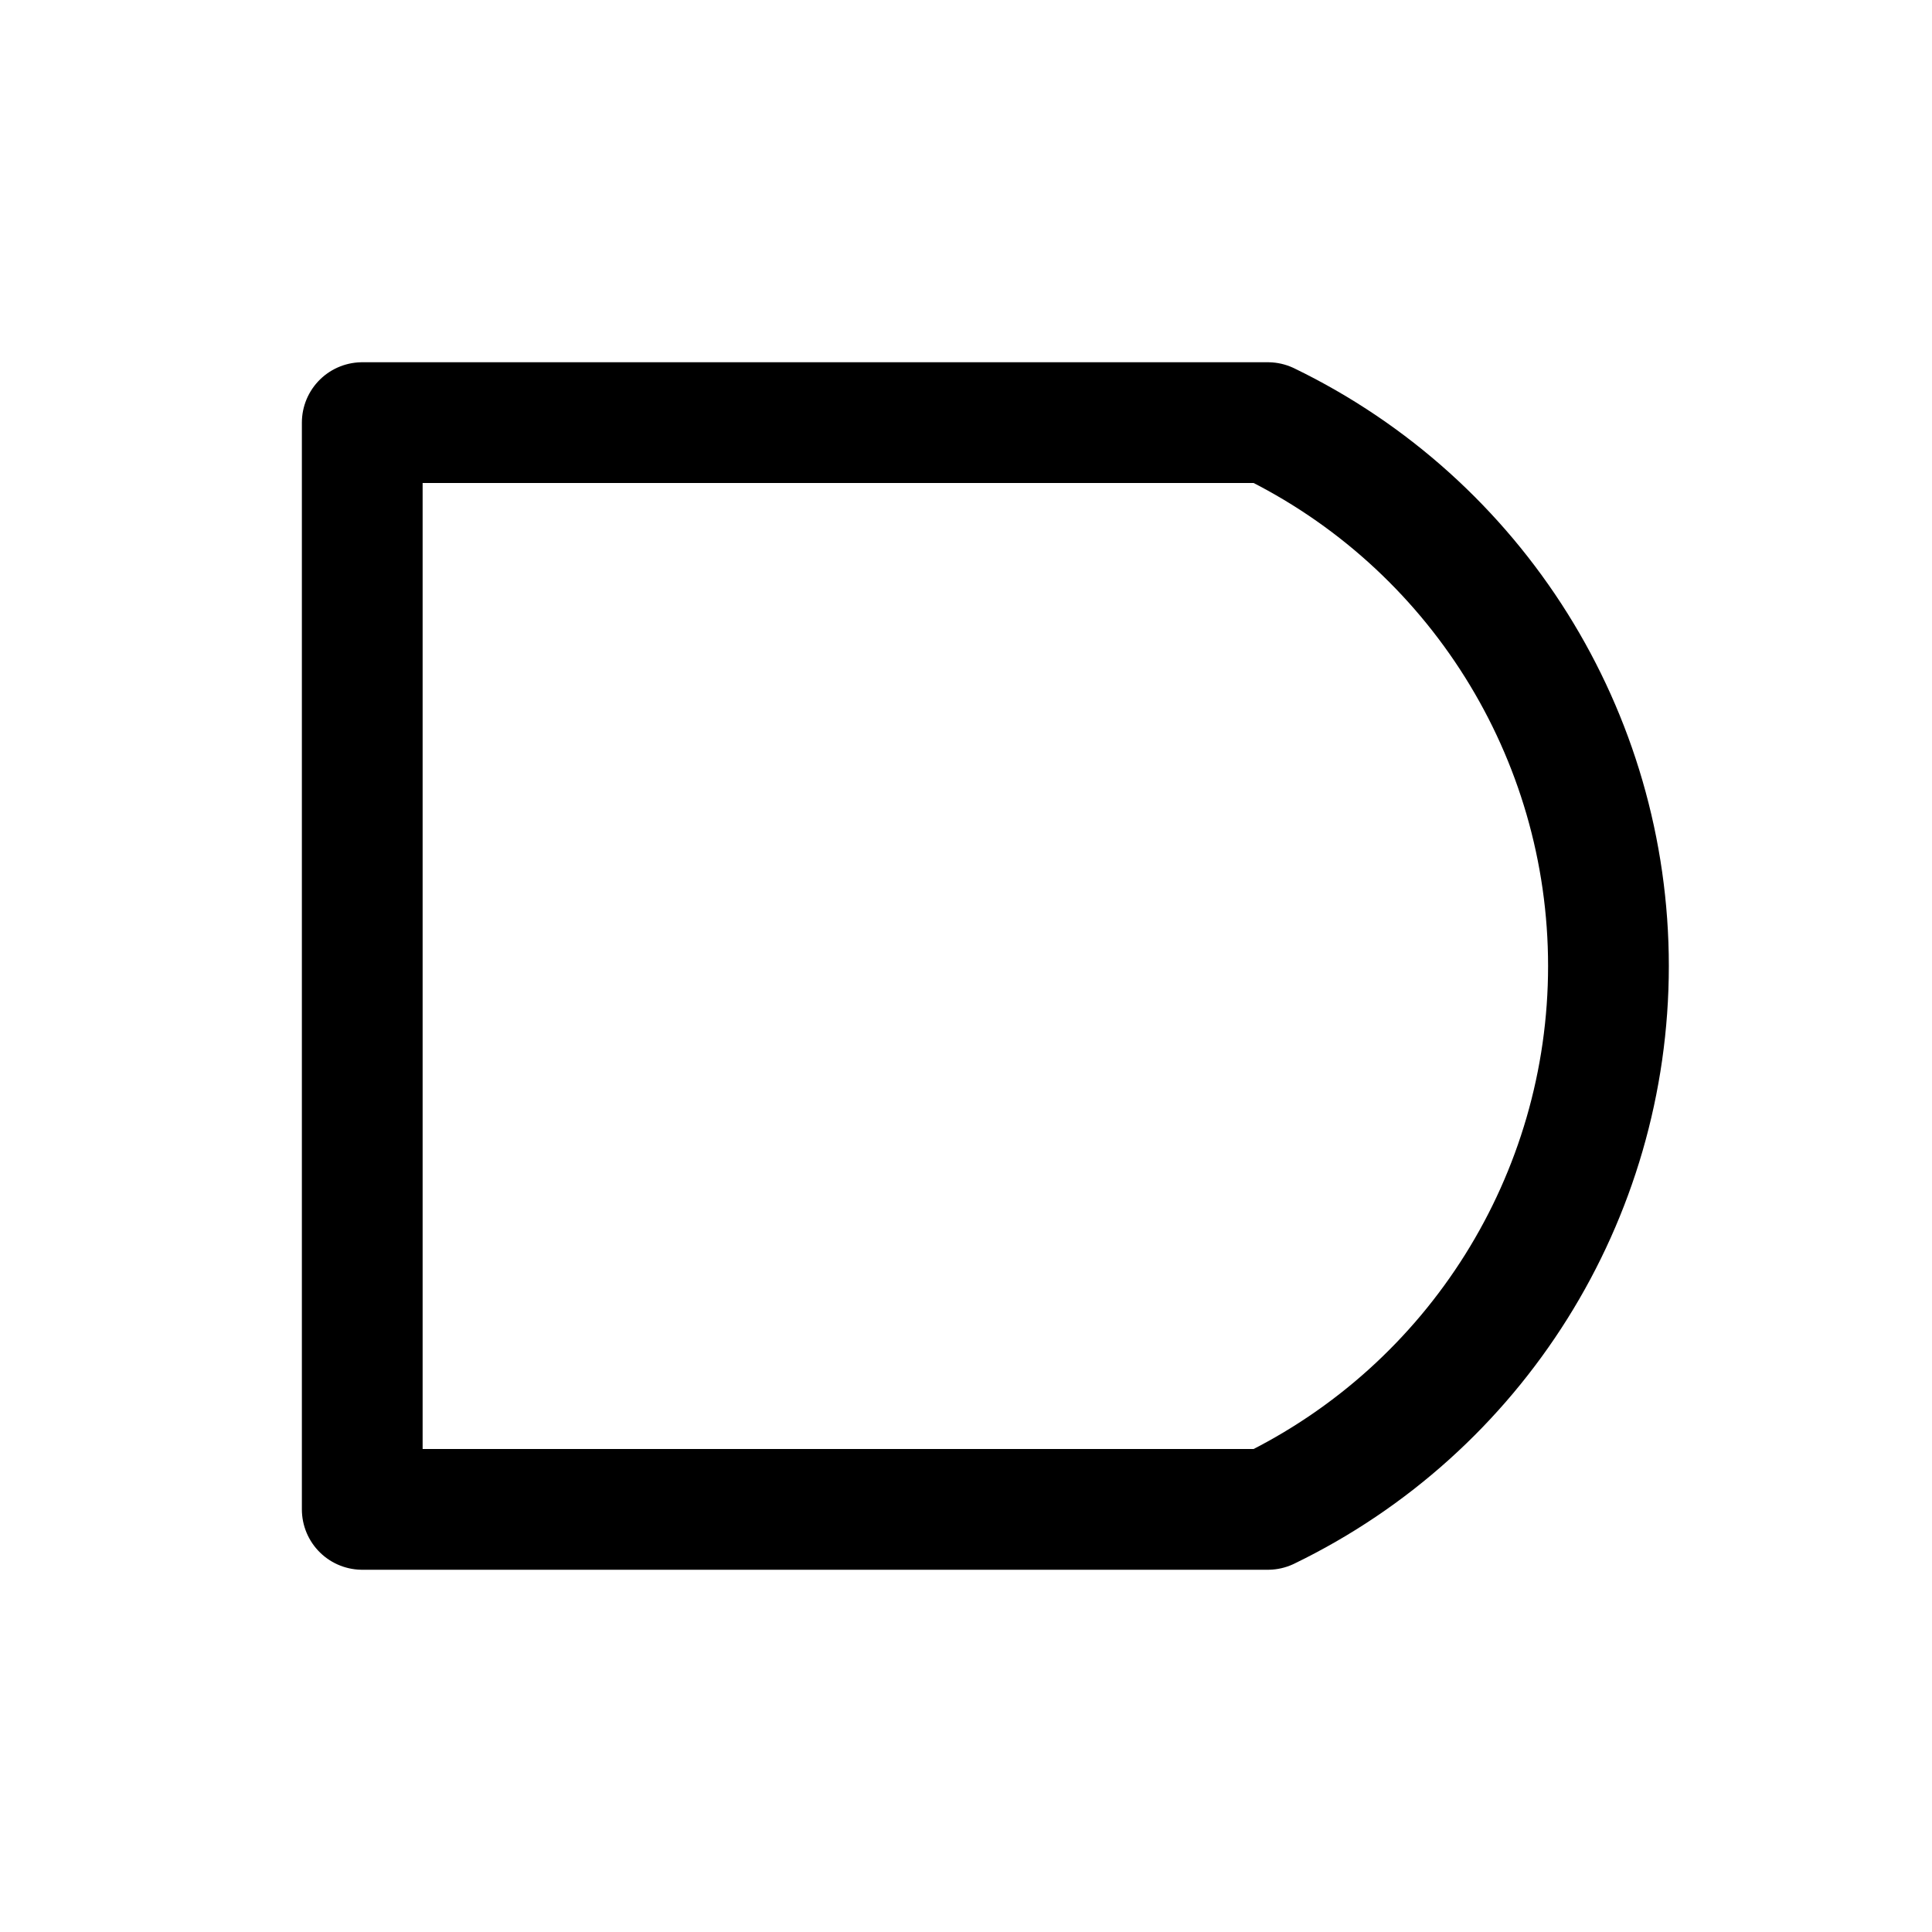
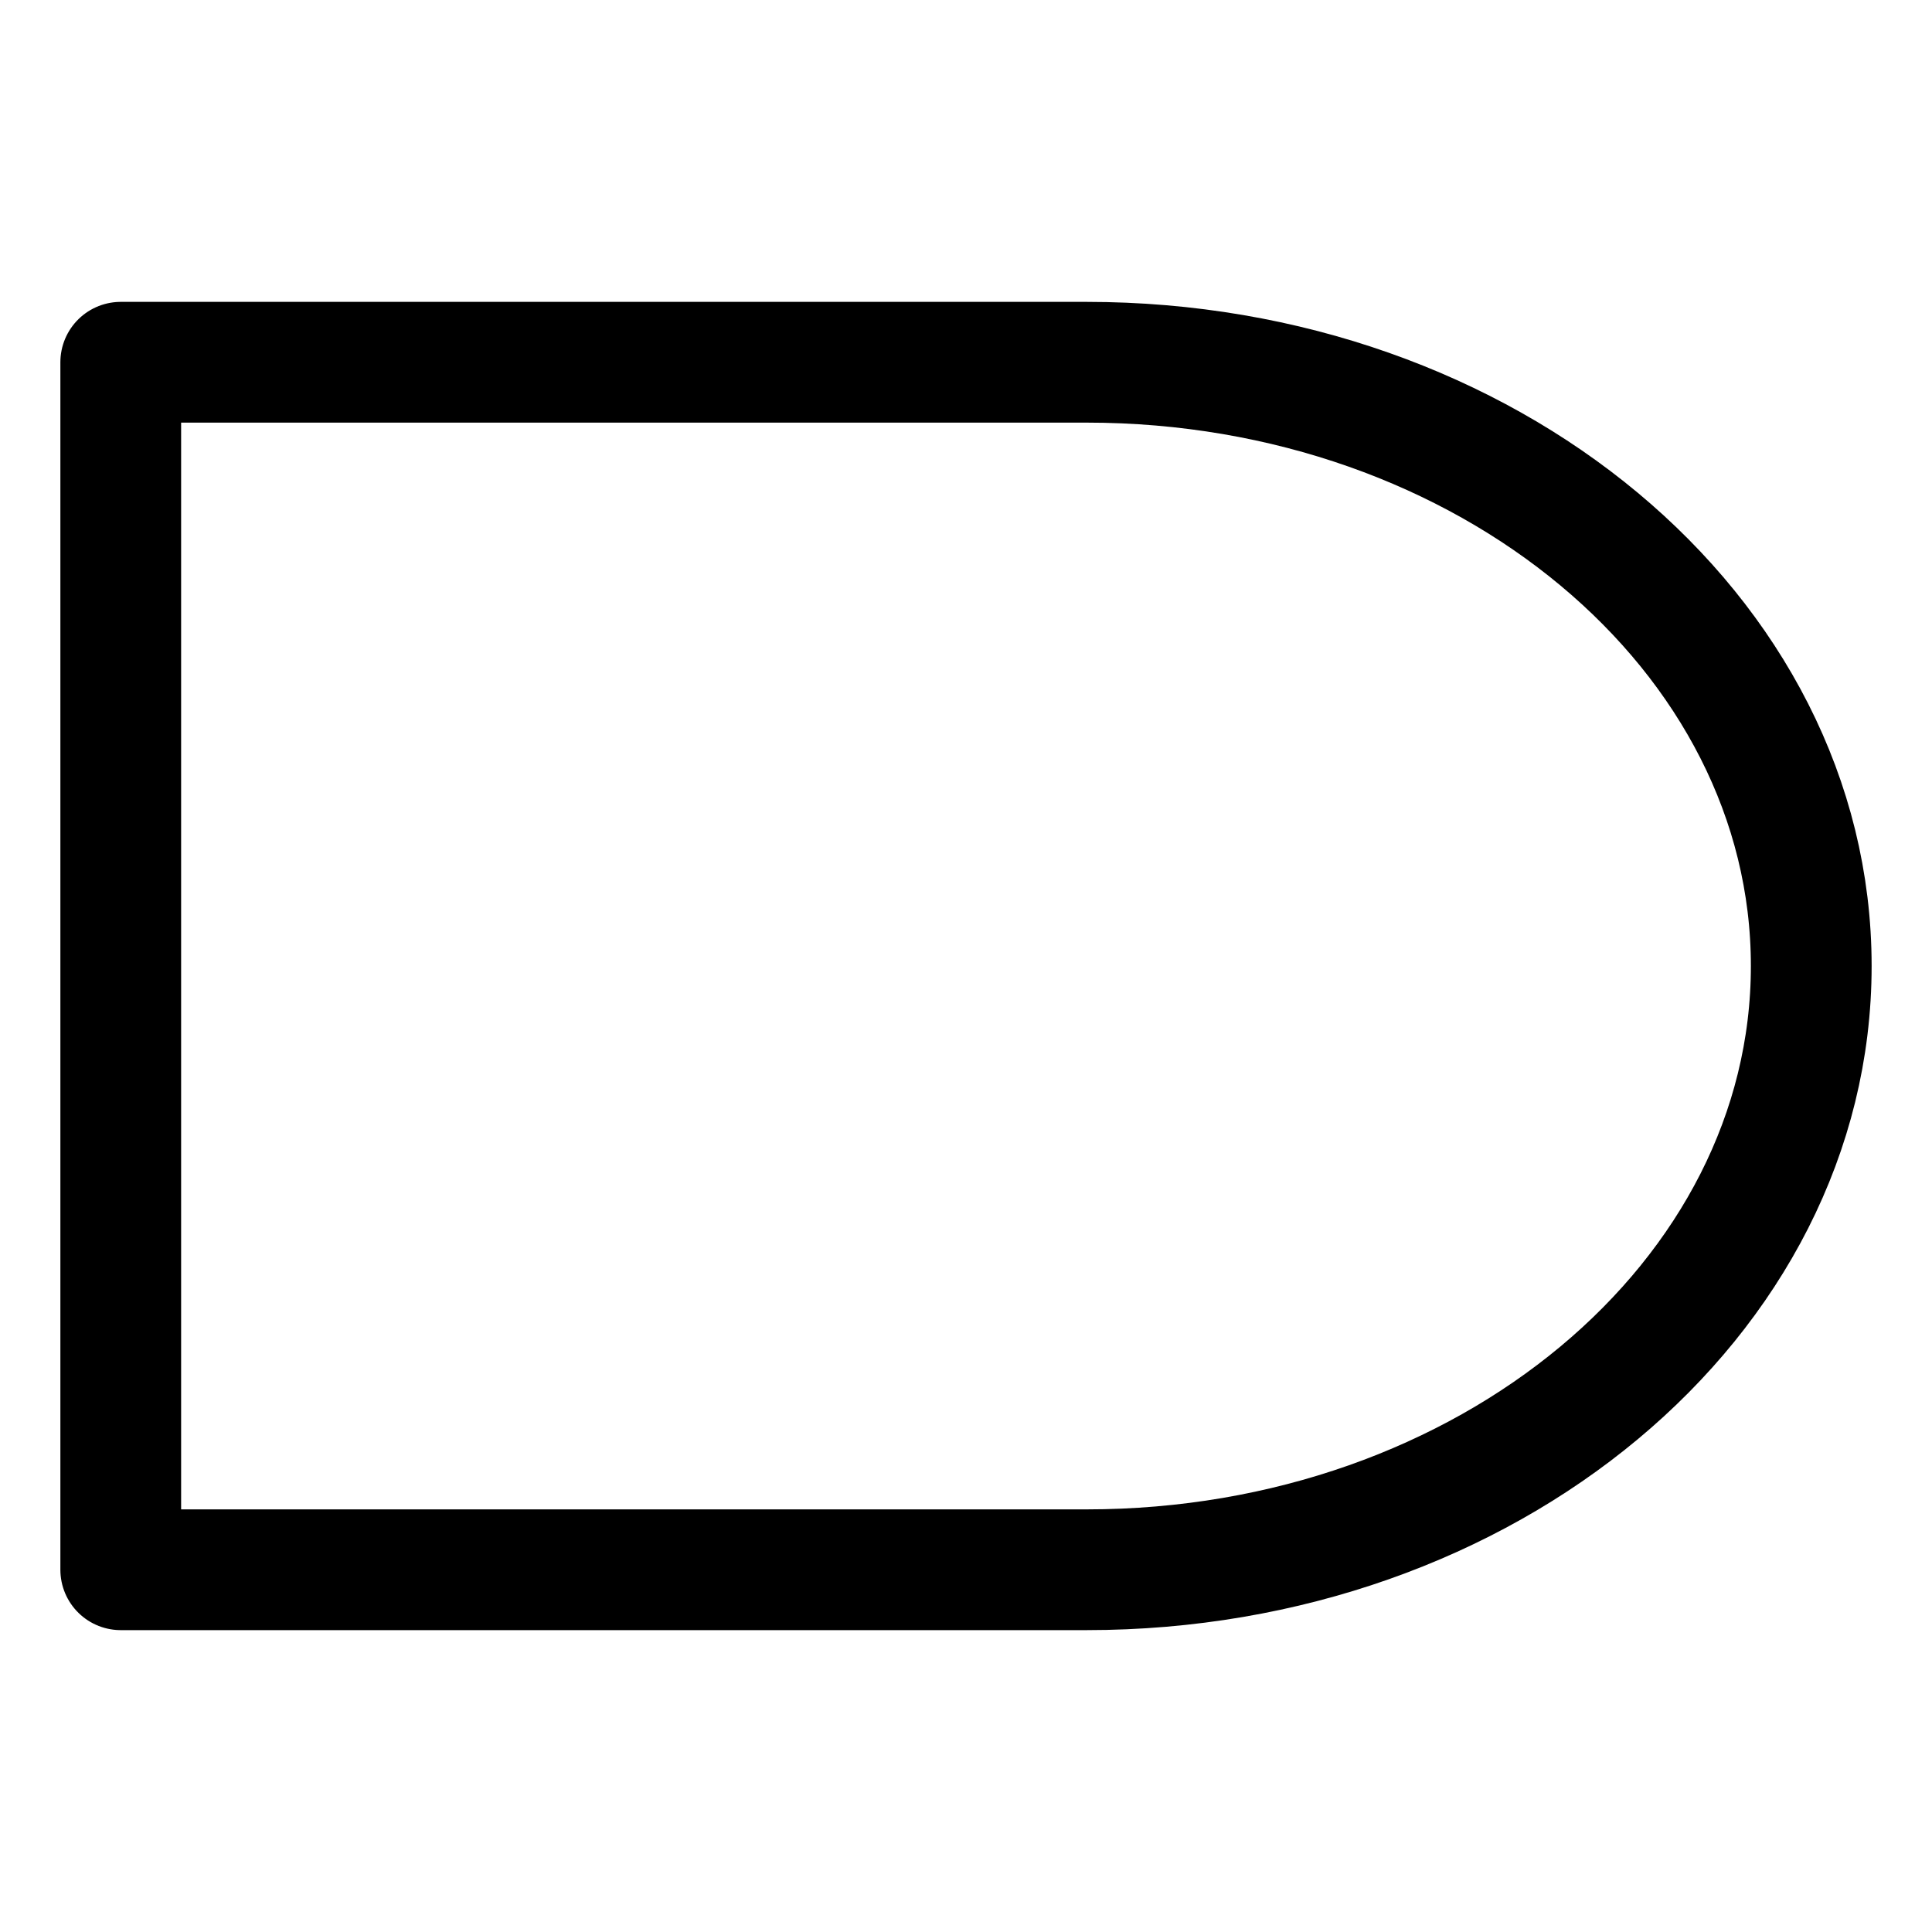
- <svg xmlns="http://www.w3.org/2000/svg" viewBox="0 0 32 32" font-family="sans-serif">
-   <path fill="rgb(0,0,0)" fill-opacity="0" stroke="rgb(0,0,0)" stroke-opacity="1" stroke-width="2" stroke-linecap="round" stroke-linejoin="round" d="M6,25 l0,-18 l15,0 a10 10 0 0 1 0,18 Z" />
+ <svg xmlns="http://www.w3.org/2000/svg" font-family="Arial" viewBox="-20 1096 32 32" width="32" height="32">
+   <path transform="matrix(1 0 0 1 -18 1102)" d="M 16 0 C 22.627 0 28 4.477 28 10 L 28 10 C 28 15.523 22.627 20 16 20 L 0 20 C 0 20 0 15.523 0 10 L 0 10 C 0 4.477 0 0 0 0 Z" fill-rule="evenodd" fill="none" stroke="#000000" stroke-width="2" stroke-linecap="round" stroke-linejoin="round" />
</svg>
